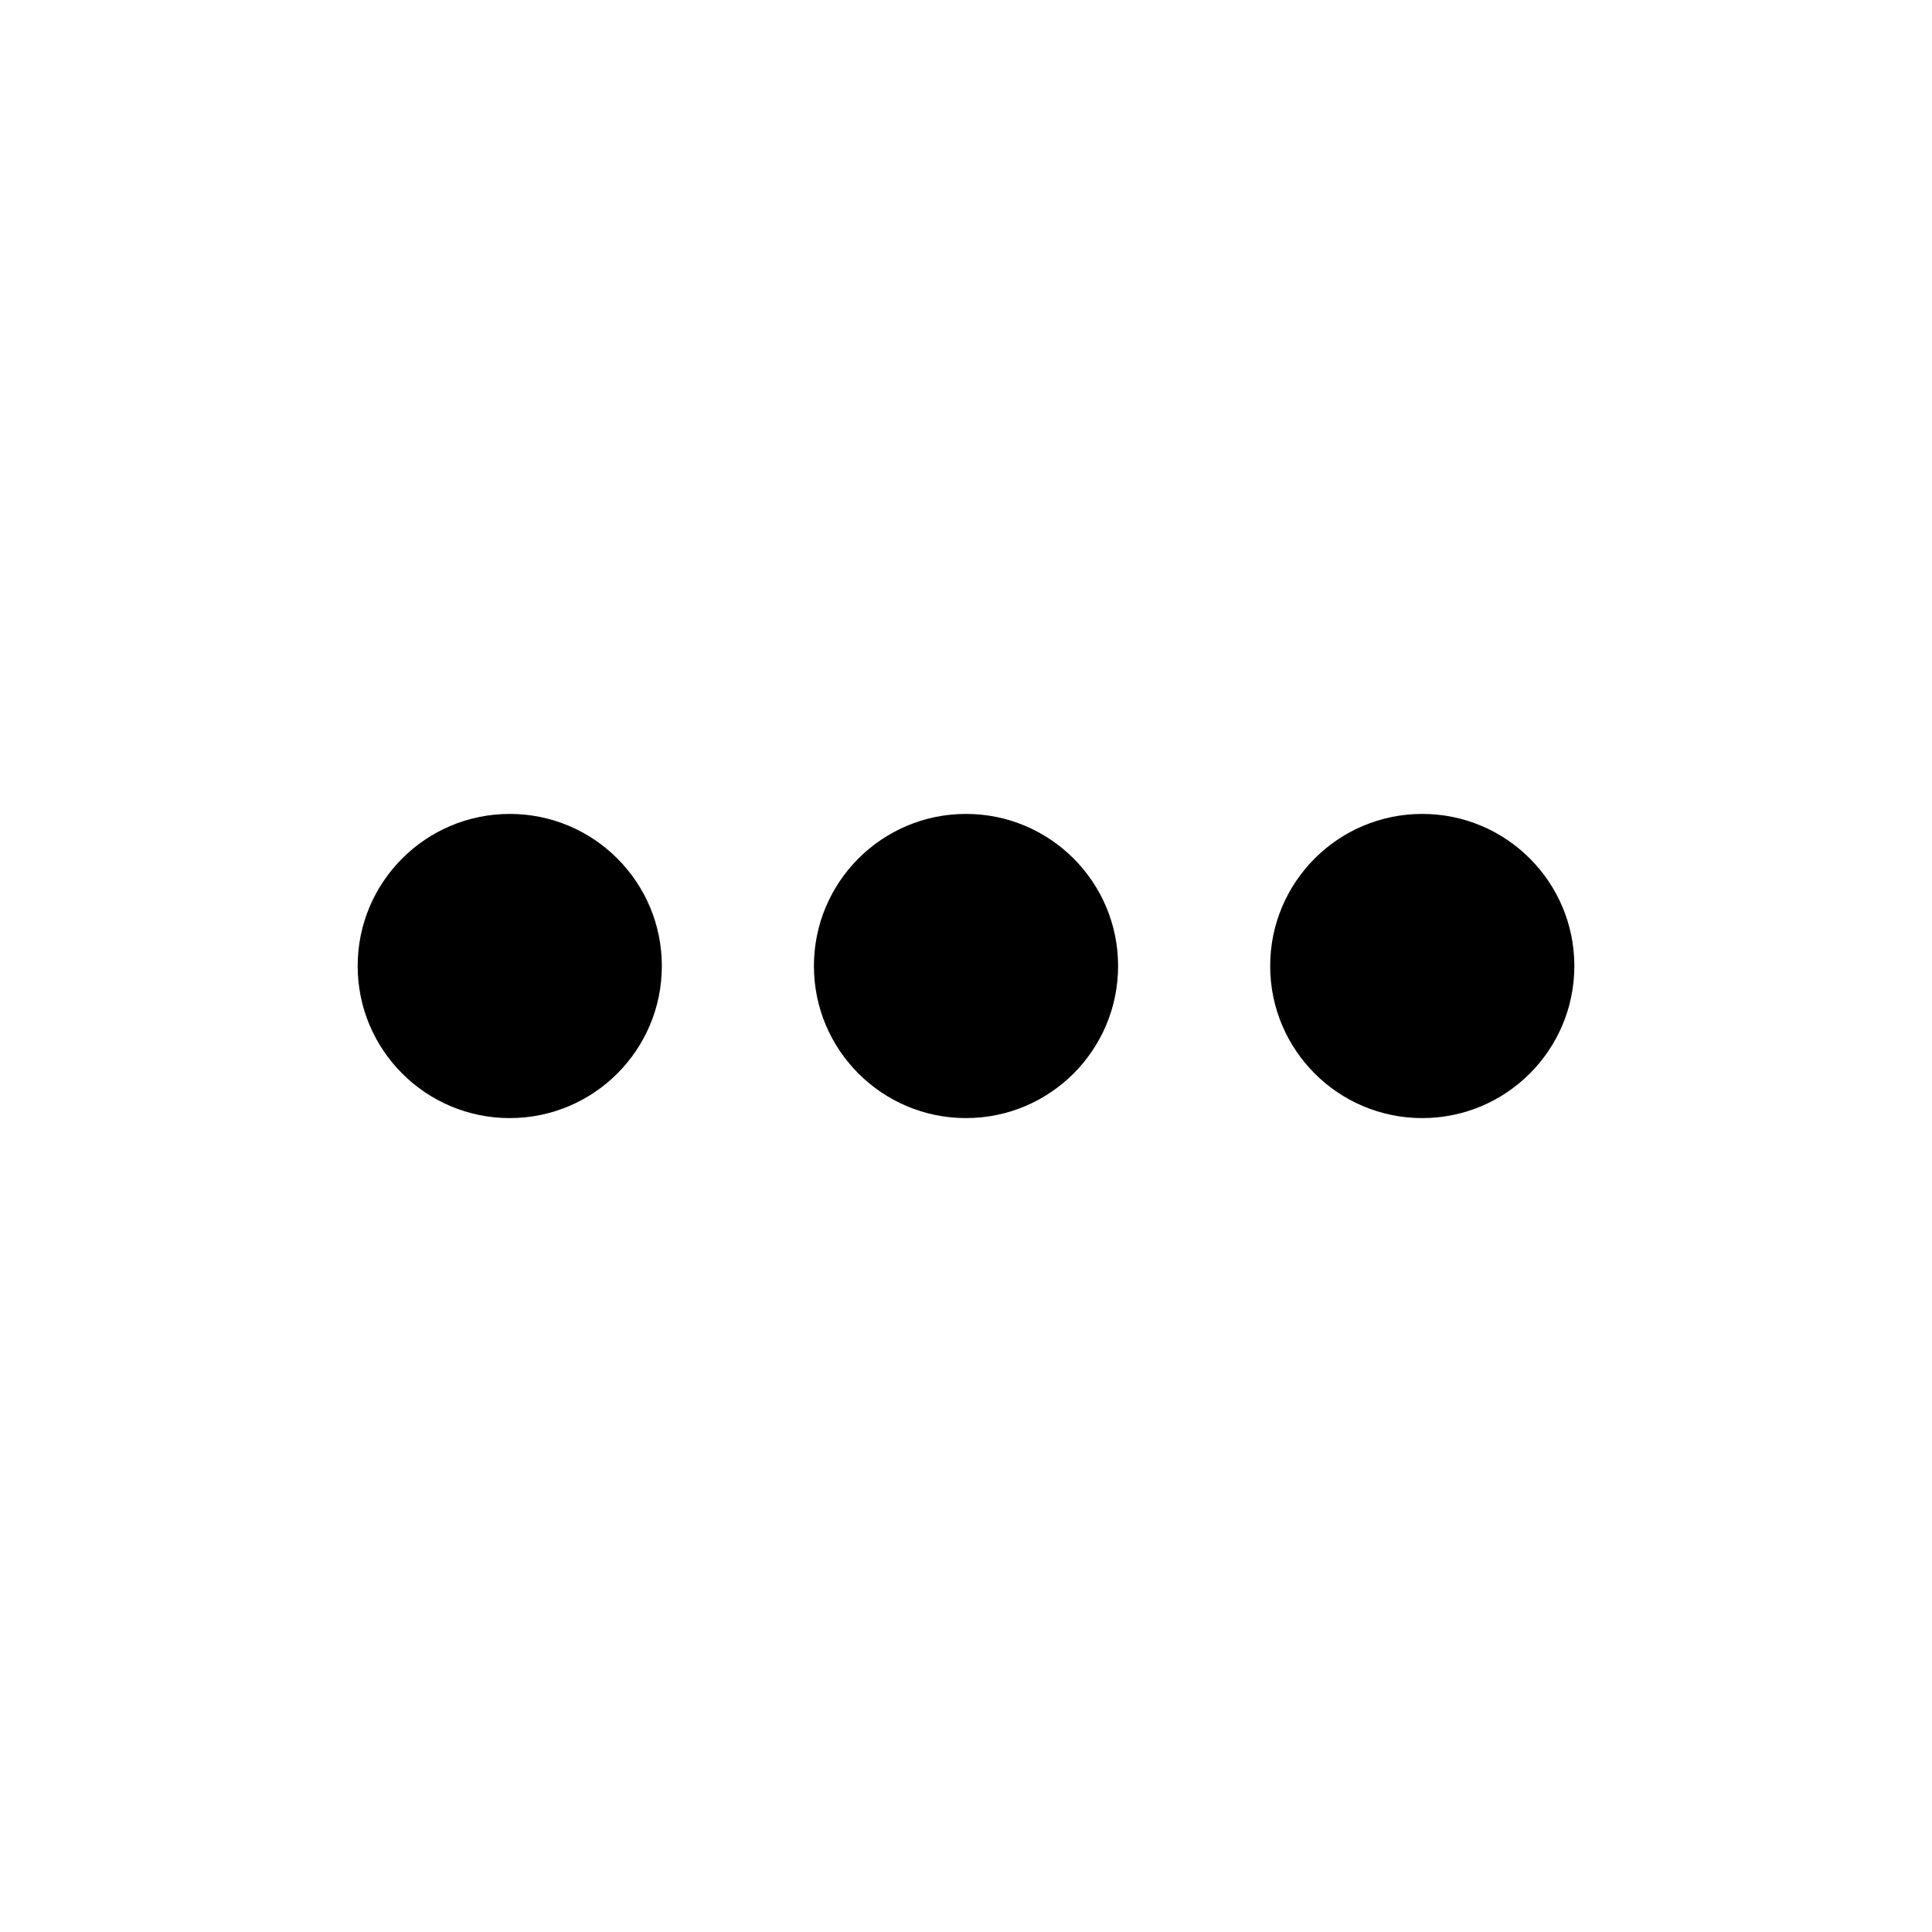
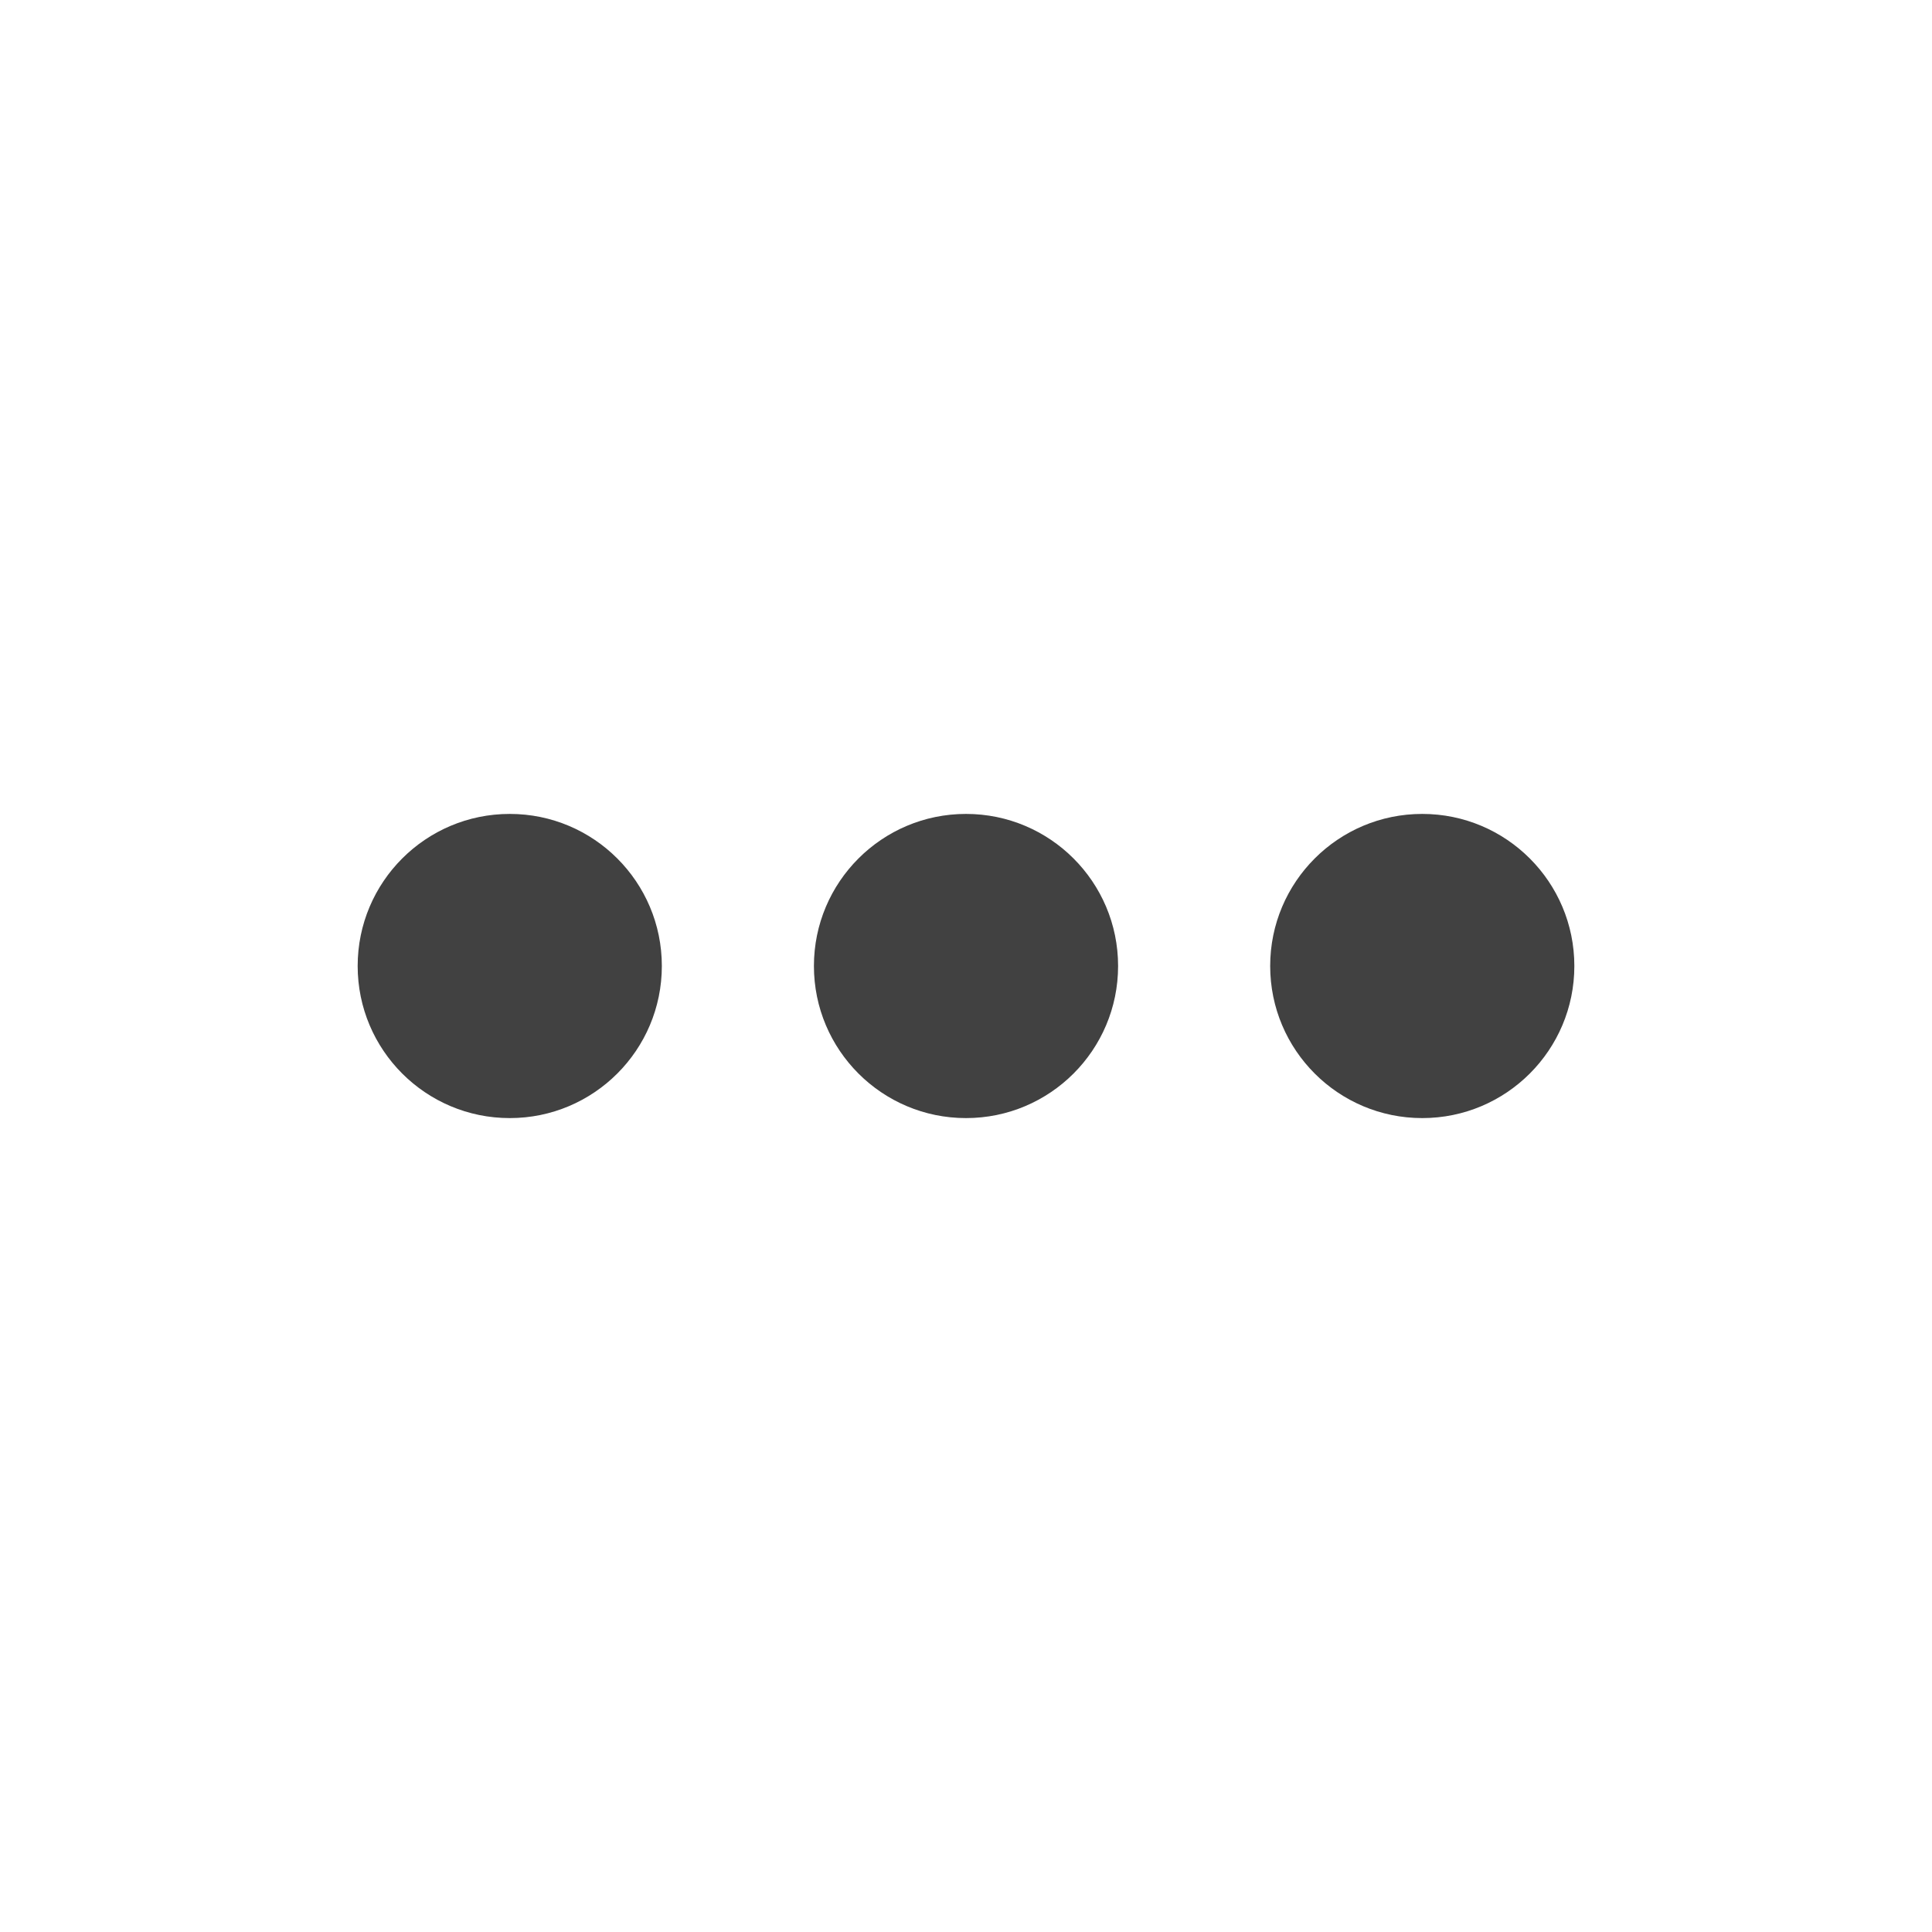
- <svg xmlns="http://www.w3.org/2000/svg" width="752pt" height="752pt" version="1.1" viewBox="0 0 752 752">
+ <svg xmlns="http://www.w3.org/2000/svg" fill="#414141" width="30px" height="30px" version="1.1" viewBox="0 0 752 752">
  <defs>
    <clipPath id="b">
      <path d="m139.21 316h118.79v120h-118.79z" />
    </clipPath>
    <clipPath id="a">
      <path d="m494 316h118.79v120h-118.79z" />
    </clipPath>
  </defs>
  <g clip-path="url(#b)">
    <path d="m257.61 376c0 32.695-26.504 59.199-59.195 59.199-32.695 0-59.199-26.504-59.199-59.199 0-32.691 26.504-59.195 59.199-59.195 32.691 0 59.195 26.504 59.195 59.195" />
  </g>
  <path d="m435.2 376c0 32.695-26.504 59.199-59.199 59.199-32.691 0-59.195-26.504-59.195-59.199 0-32.691 26.504-59.195 59.195-59.195 32.695 0 59.199 26.504 59.199 59.195" />
  <g clip-path="url(#a)">
    <path d="m612.79 376c0 32.695-26.504 59.199-59.199 59.199s-59.195-26.504-59.195-59.199c0-32.691 26.5-59.195 59.195-59.195s59.199 26.504 59.199 59.195" />
  </g>
</svg>
